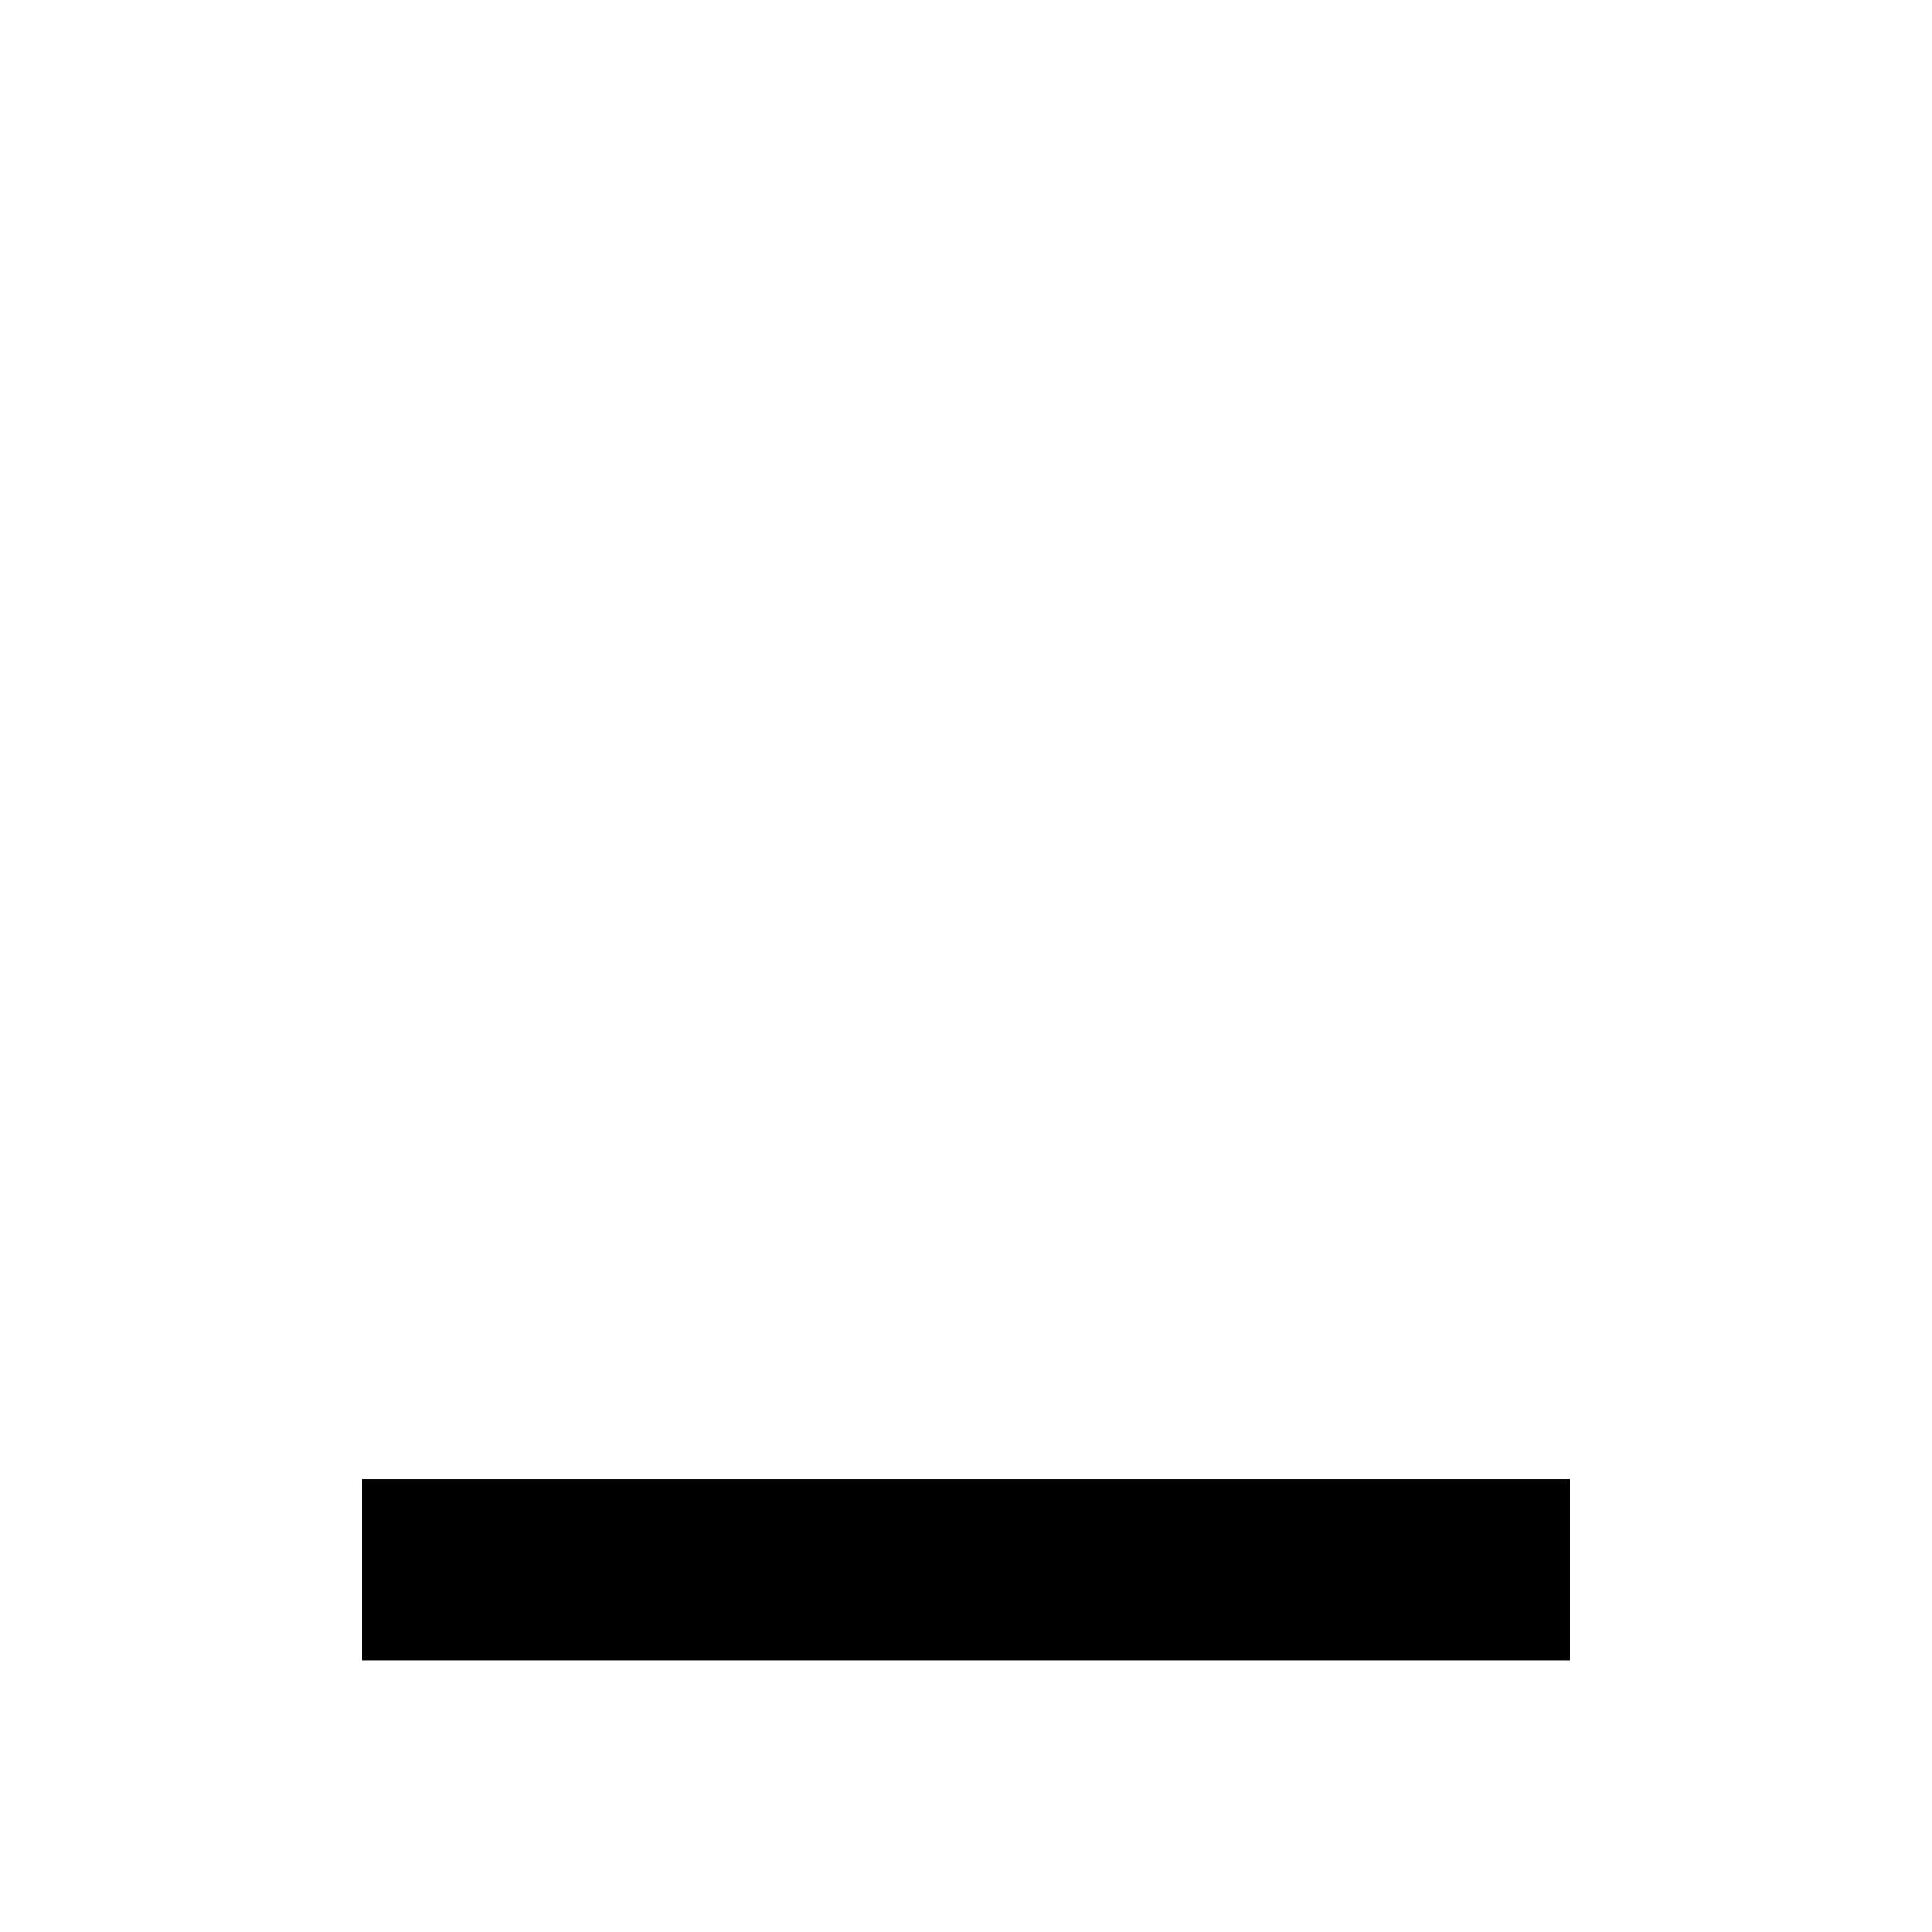
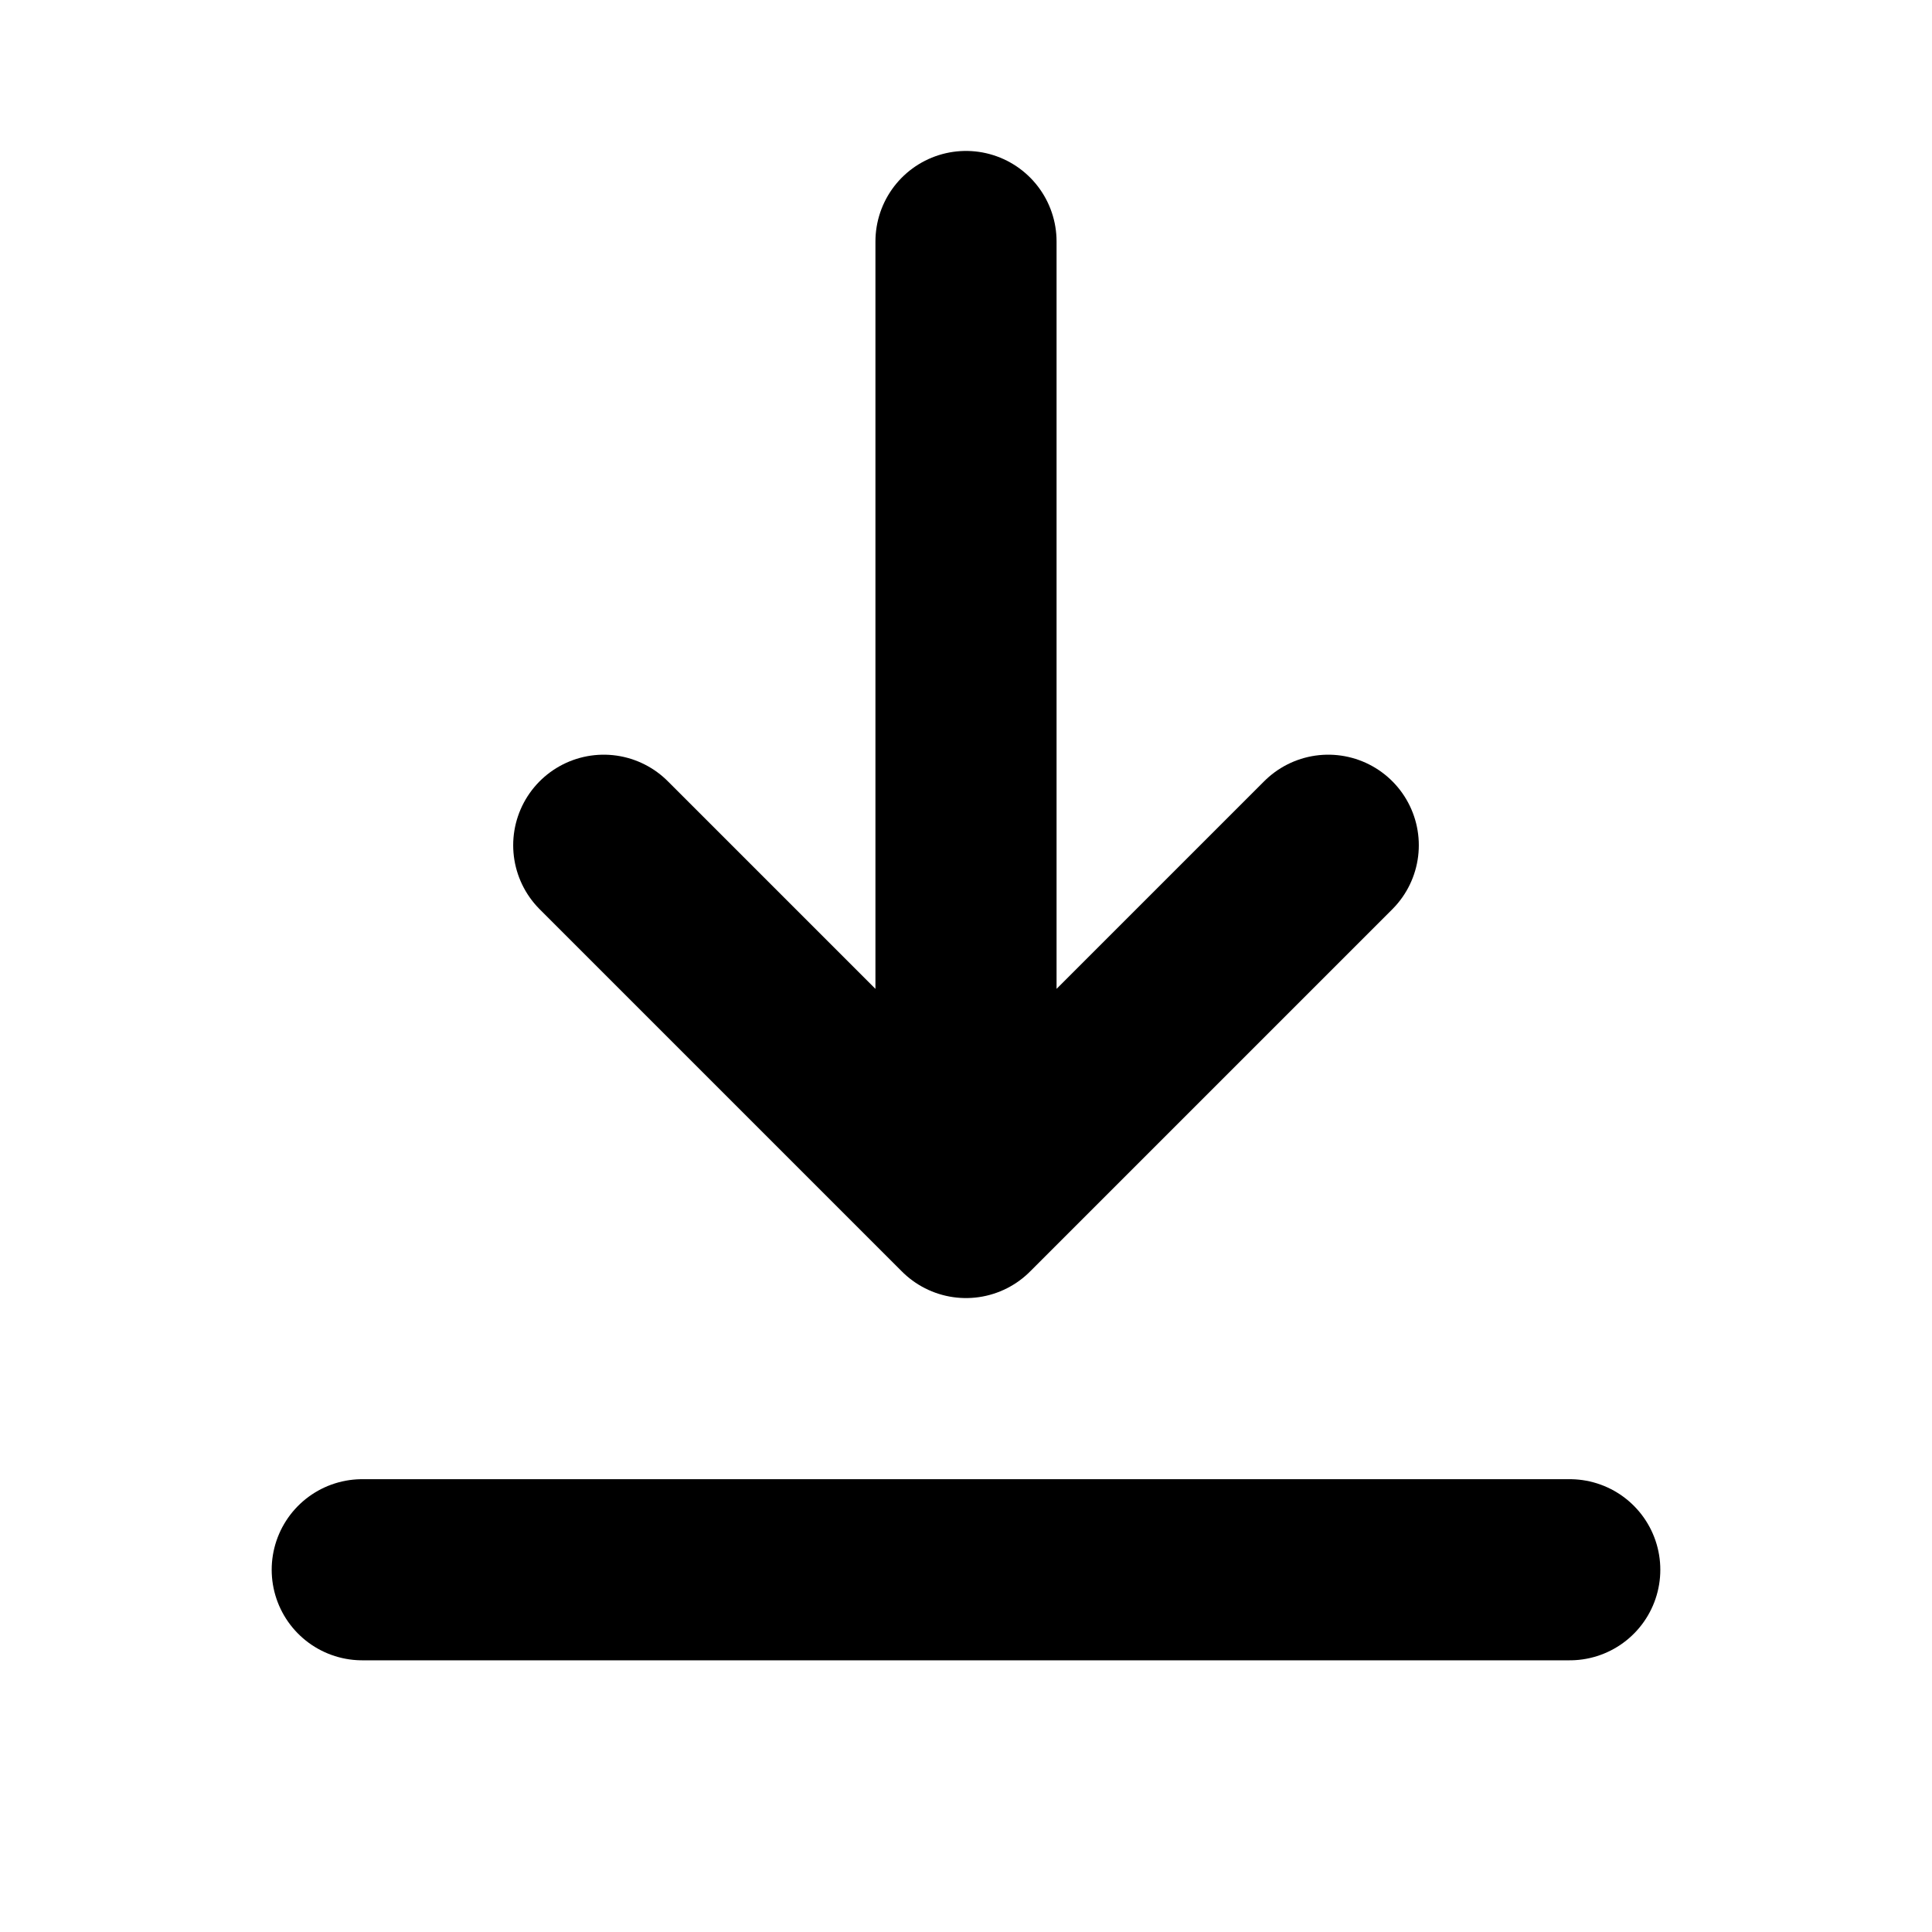
- <svg xmlns="http://www.w3.org/2000/svg" width="16" height="16" viewBox="0 0 16 16">
-   <path fill="currentColor" d="M8 2v8m0 0l-3-3m3 3l3-3" />
-   <line x1="3" y1="13" x2="13" y2="13" stroke="currentColor" stroke-width="1.5" />
+ <svg xmlns="http://www.w3.org/2000/svg" width="16" height="16" viewBox="0 0 16 16" fill="none" stroke="currentColor" stroke-width="1.5" stroke-linecap="round" stroke-linejoin="round">
+   <path d="M8 2v8m-3-3l3 3 3-3" />
+   <line x1="3" y1="13" x2="13" y2="13" />
</svg>
